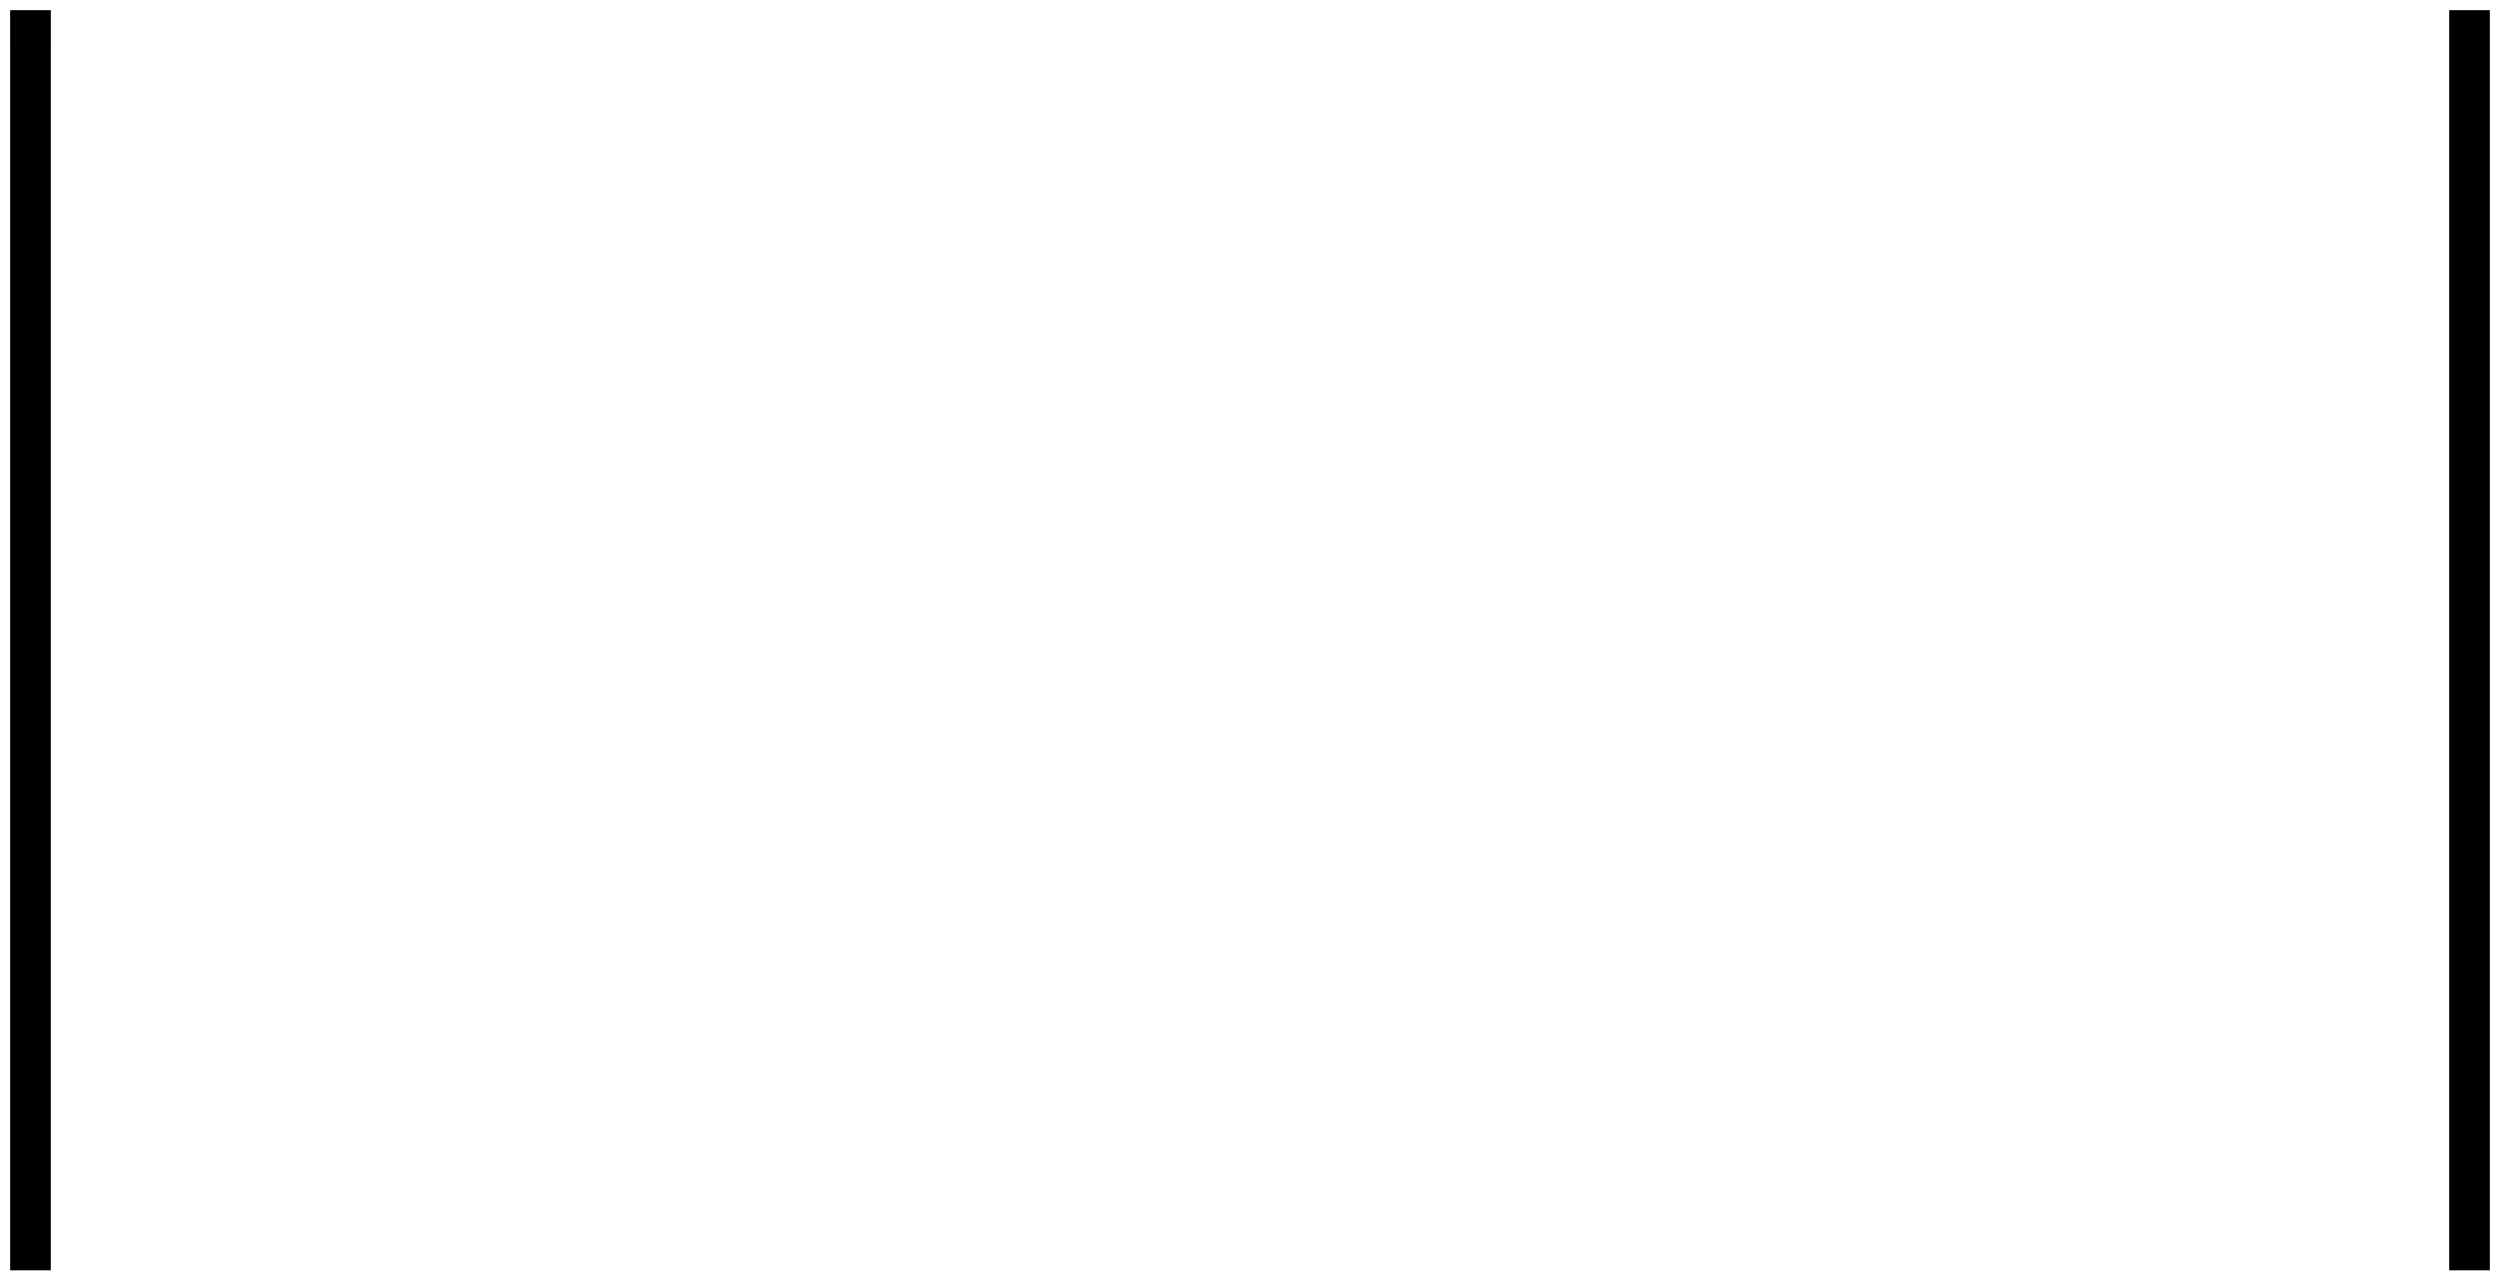
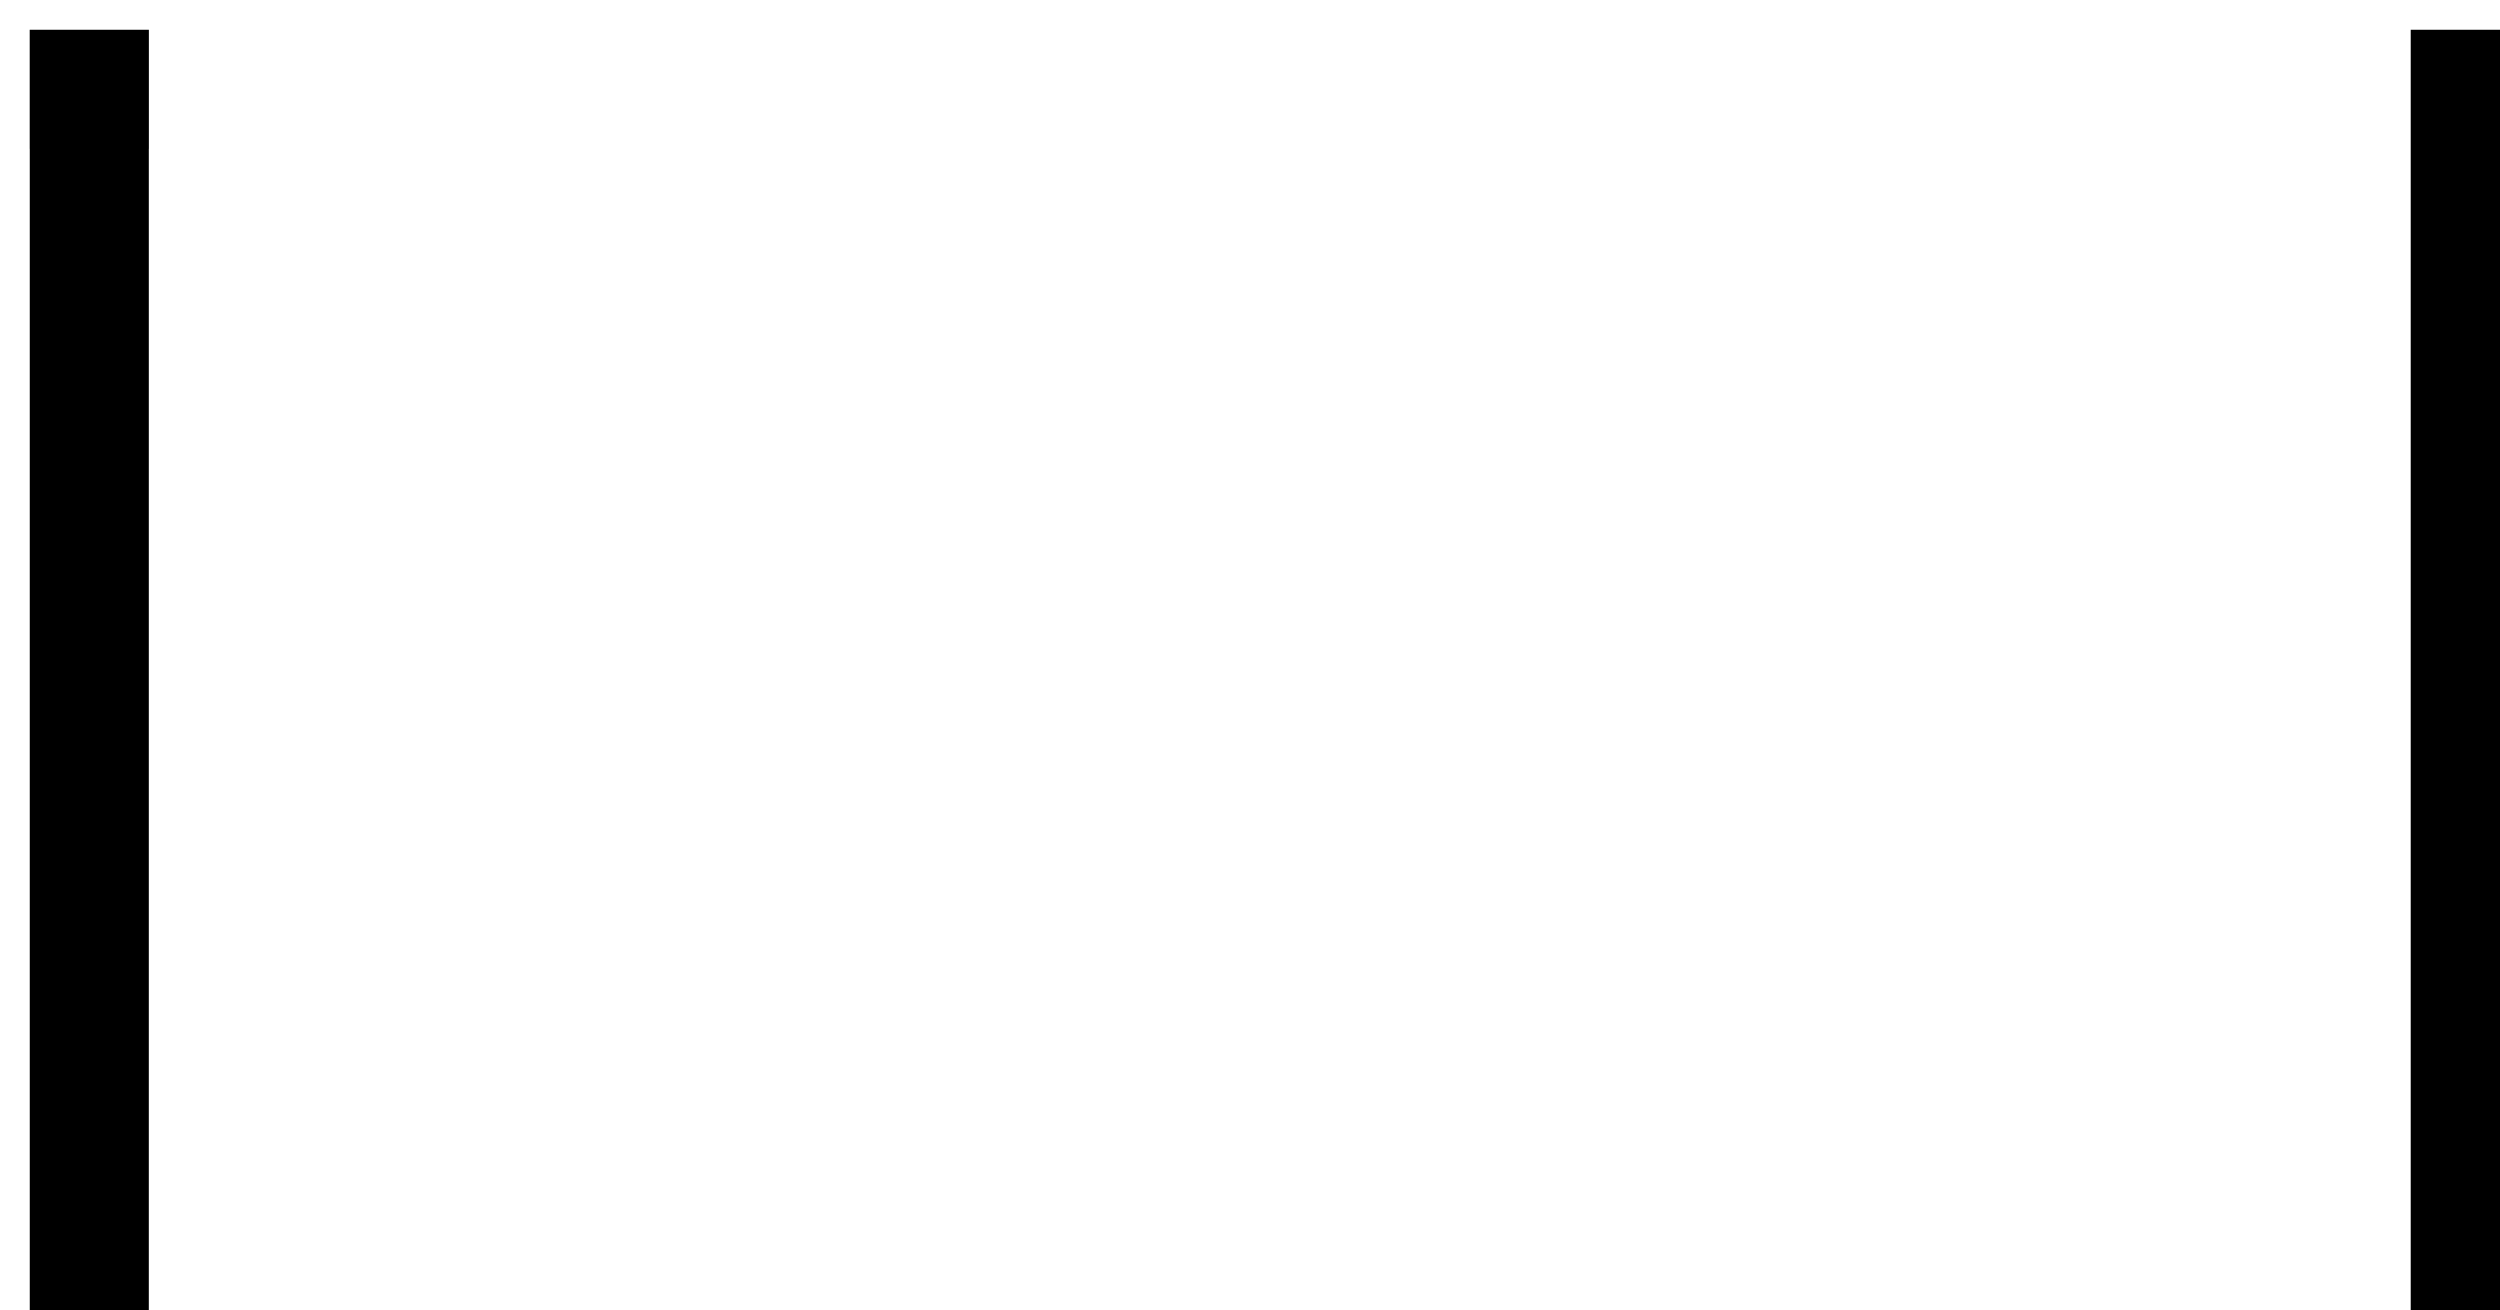
- <svg xmlns="http://www.w3.org/2000/svg" style="background: transparent; background-color: transparent; color-scheme: light dark;" version="1.1" width="123px" height="63px" viewBox="-0.5 -0.5 123 63" content="&lt;mxfile host=&quot;app.diagrams.net&quot; agent=&quot;Mozilla/5.0 (Windows NT 10.0; Win64; x64) AppleWebKit/537.36 (KHTML, like Gecko) Chrome/133.0.0.0 Safari/537.36 Edg/133.0.0.0&quot; version=&quot;26.0.13&quot;&gt;&#10;  &lt;diagram name=&quot;第 1 页&quot; id=&quot;jeCuo8YlXln_gXFxF1bj&quot;&gt;&#10;    &lt;mxGraphModel dx=&quot;835&quot; dy=&quot;471&quot; grid=&quot;1&quot; gridSize=&quot;10&quot; guides=&quot;1&quot; tooltips=&quot;1&quot; connect=&quot;1&quot; arrows=&quot;1&quot; fold=&quot;1&quot; page=&quot;1&quot; pageScale=&quot;1&quot; pageWidth=&quot;827&quot; pageHeight=&quot;1169&quot; math=&quot;0&quot; shadow=&quot;0&quot;&gt;&#10;      &lt;root&gt;&#10;        &lt;mxCell id=&quot;0&quot; /&gt;&#10;        &lt;mxCell id=&quot;1&quot; parent=&quot;0&quot; /&gt;&#10;        &lt;mxCell id=&quot;Hq3ETUbPqNGlLKplJjO8-5&quot; value=&quot;&quot; style=&quot;shape=partialRectangle;whiteSpace=wrap;html=1;bottom=0;top=0;fillColor=none;strokeWidth=2;&quot; vertex=&quot;1&quot; parent=&quot;1&quot;&gt;&#10;          &lt;mxGeometry x=&quot;260&quot; y=&quot;190&quot; width=&quot;120&quot; height=&quot;60&quot; as=&quot;geometry&quot; /&gt;&#10;        &lt;/mxCell&gt;&#10;      &lt;/root&gt;&#10;    &lt;/mxGraphModel&gt;&#10;  &lt;/diagram&gt;&#10;&lt;/mxfile&gt;&#10;" resource="https://app.diagrams.net/?src=about#HStolorzs%2FPicgo%2Fmaster%2Fdrawio%2FZhengFanZhuan.svg#%7B%22pageId%22%3A%22jeCuo8YlXln_gXFxF1bj%22%7D">
+ <svg xmlns="http://www.w3.org/2000/svg" style="background: transparent; background-color: transparent; color-scheme: light dark;" version="1.1" width="42px" height="22px" viewBox="-0.5 -0.5 42 22" content="&lt;mxfile host=&quot;app.diagrams.net&quot; agent=&quot;Mozilla/5.0 (Windows NT 10.0; Win64; x64) AppleWebKit/537.36 (KHTML, like Gecko) Chrome/133.0.0.0 Safari/537.36 Edg/133.0.0.0&quot; version=&quot;26.0.13&quot;&gt;&#10;  &lt;diagram name=&quot;第 1 页&quot; id=&quot;jeCuo8YlXln_gXFxF1bj&quot;&gt;&#10;    &lt;mxGraphModel dx=&quot;573&quot; dy=&quot;323&quot; grid=&quot;1&quot; gridSize=&quot;10&quot; guides=&quot;1&quot; tooltips=&quot;1&quot; connect=&quot;1&quot; arrows=&quot;1&quot; fold=&quot;1&quot; page=&quot;1&quot; pageScale=&quot;1&quot; pageWidth=&quot;827&quot; pageHeight=&quot;1169&quot; math=&quot;0&quot; shadow=&quot;0&quot;&gt;&#10;      &lt;root&gt;&#10;        &lt;mxCell id=&quot;0&quot; /&gt;&#10;        &lt;mxCell id=&quot;1&quot; parent=&quot;0&quot; /&gt;&#10;        &lt;mxCell id=&quot;Hq3ETUbPqNGlLKplJjO8-5&quot; value=&quot;&quot; style=&quot;shape=partialRectangle;whiteSpace=wrap;html=1;bottom=0;top=0;fillColor=none;strokeWidth=2;&quot; vertex=&quot;1&quot; parent=&quot;1&quot;&gt;&#10;          &lt;mxGeometry x=&quot;340&quot; y=&quot;260&quot; width=&quot;40&quot; height=&quot;20&quot; as=&quot;geometry&quot; /&gt;&#10;        &lt;/mxCell&gt;&#10;      &lt;/root&gt;&#10;    &lt;/mxGraphModel&gt;&#10;  &lt;/diagram&gt;&#10;&lt;/mxfile&gt;&#10;" resource="https://app.diagrams.net/?src=about#HStolorzs%2FPicgo%2Fmaster%2Fdrawio%2FZhengFanZhuan.svg#%7B%22pageId%22%3A%22jeCuo8YlXln_gXFxF1bj%22%7D">
  <defs />
  <g>
    <g data-cell-id="0">
      <g data-cell-id="1">
        <g data-cell-id="Hq3ETUbPqNGlLKplJjO8-5">
          <g>
-             <rect x="1" y="1" width="120" height="60" fill="none" stroke="none" pointer-events="all" />
-             <path d="M 1 1 M 121 1 L 121 61 M 1 61 L 1 1" fill="none" stroke="#000000" stroke-width="2" stroke-linecap="square" stroke-miterlimit="10" pointer-events="all" style="stroke: light-dark(rgb(0, 0, 0), rgb(255, 255, 255));" />
+             <rect x="1" y="1" width="40" height="20" fill="none" stroke="none" pointer-events="all" />
+             <path d="M 1 1 M 41 1 L 41 21 M 1 21 L 1 1" fill="none" stroke="#000000" stroke-width="2" stroke-linecap="square" stroke-miterlimit="10" pointer-events="all" style="stroke: light-dark(rgb(0, 0, 0), rgb(255, 255, 255));" />
          </g>
        </g>
      </g>
    </g>
  </g>
</svg>
